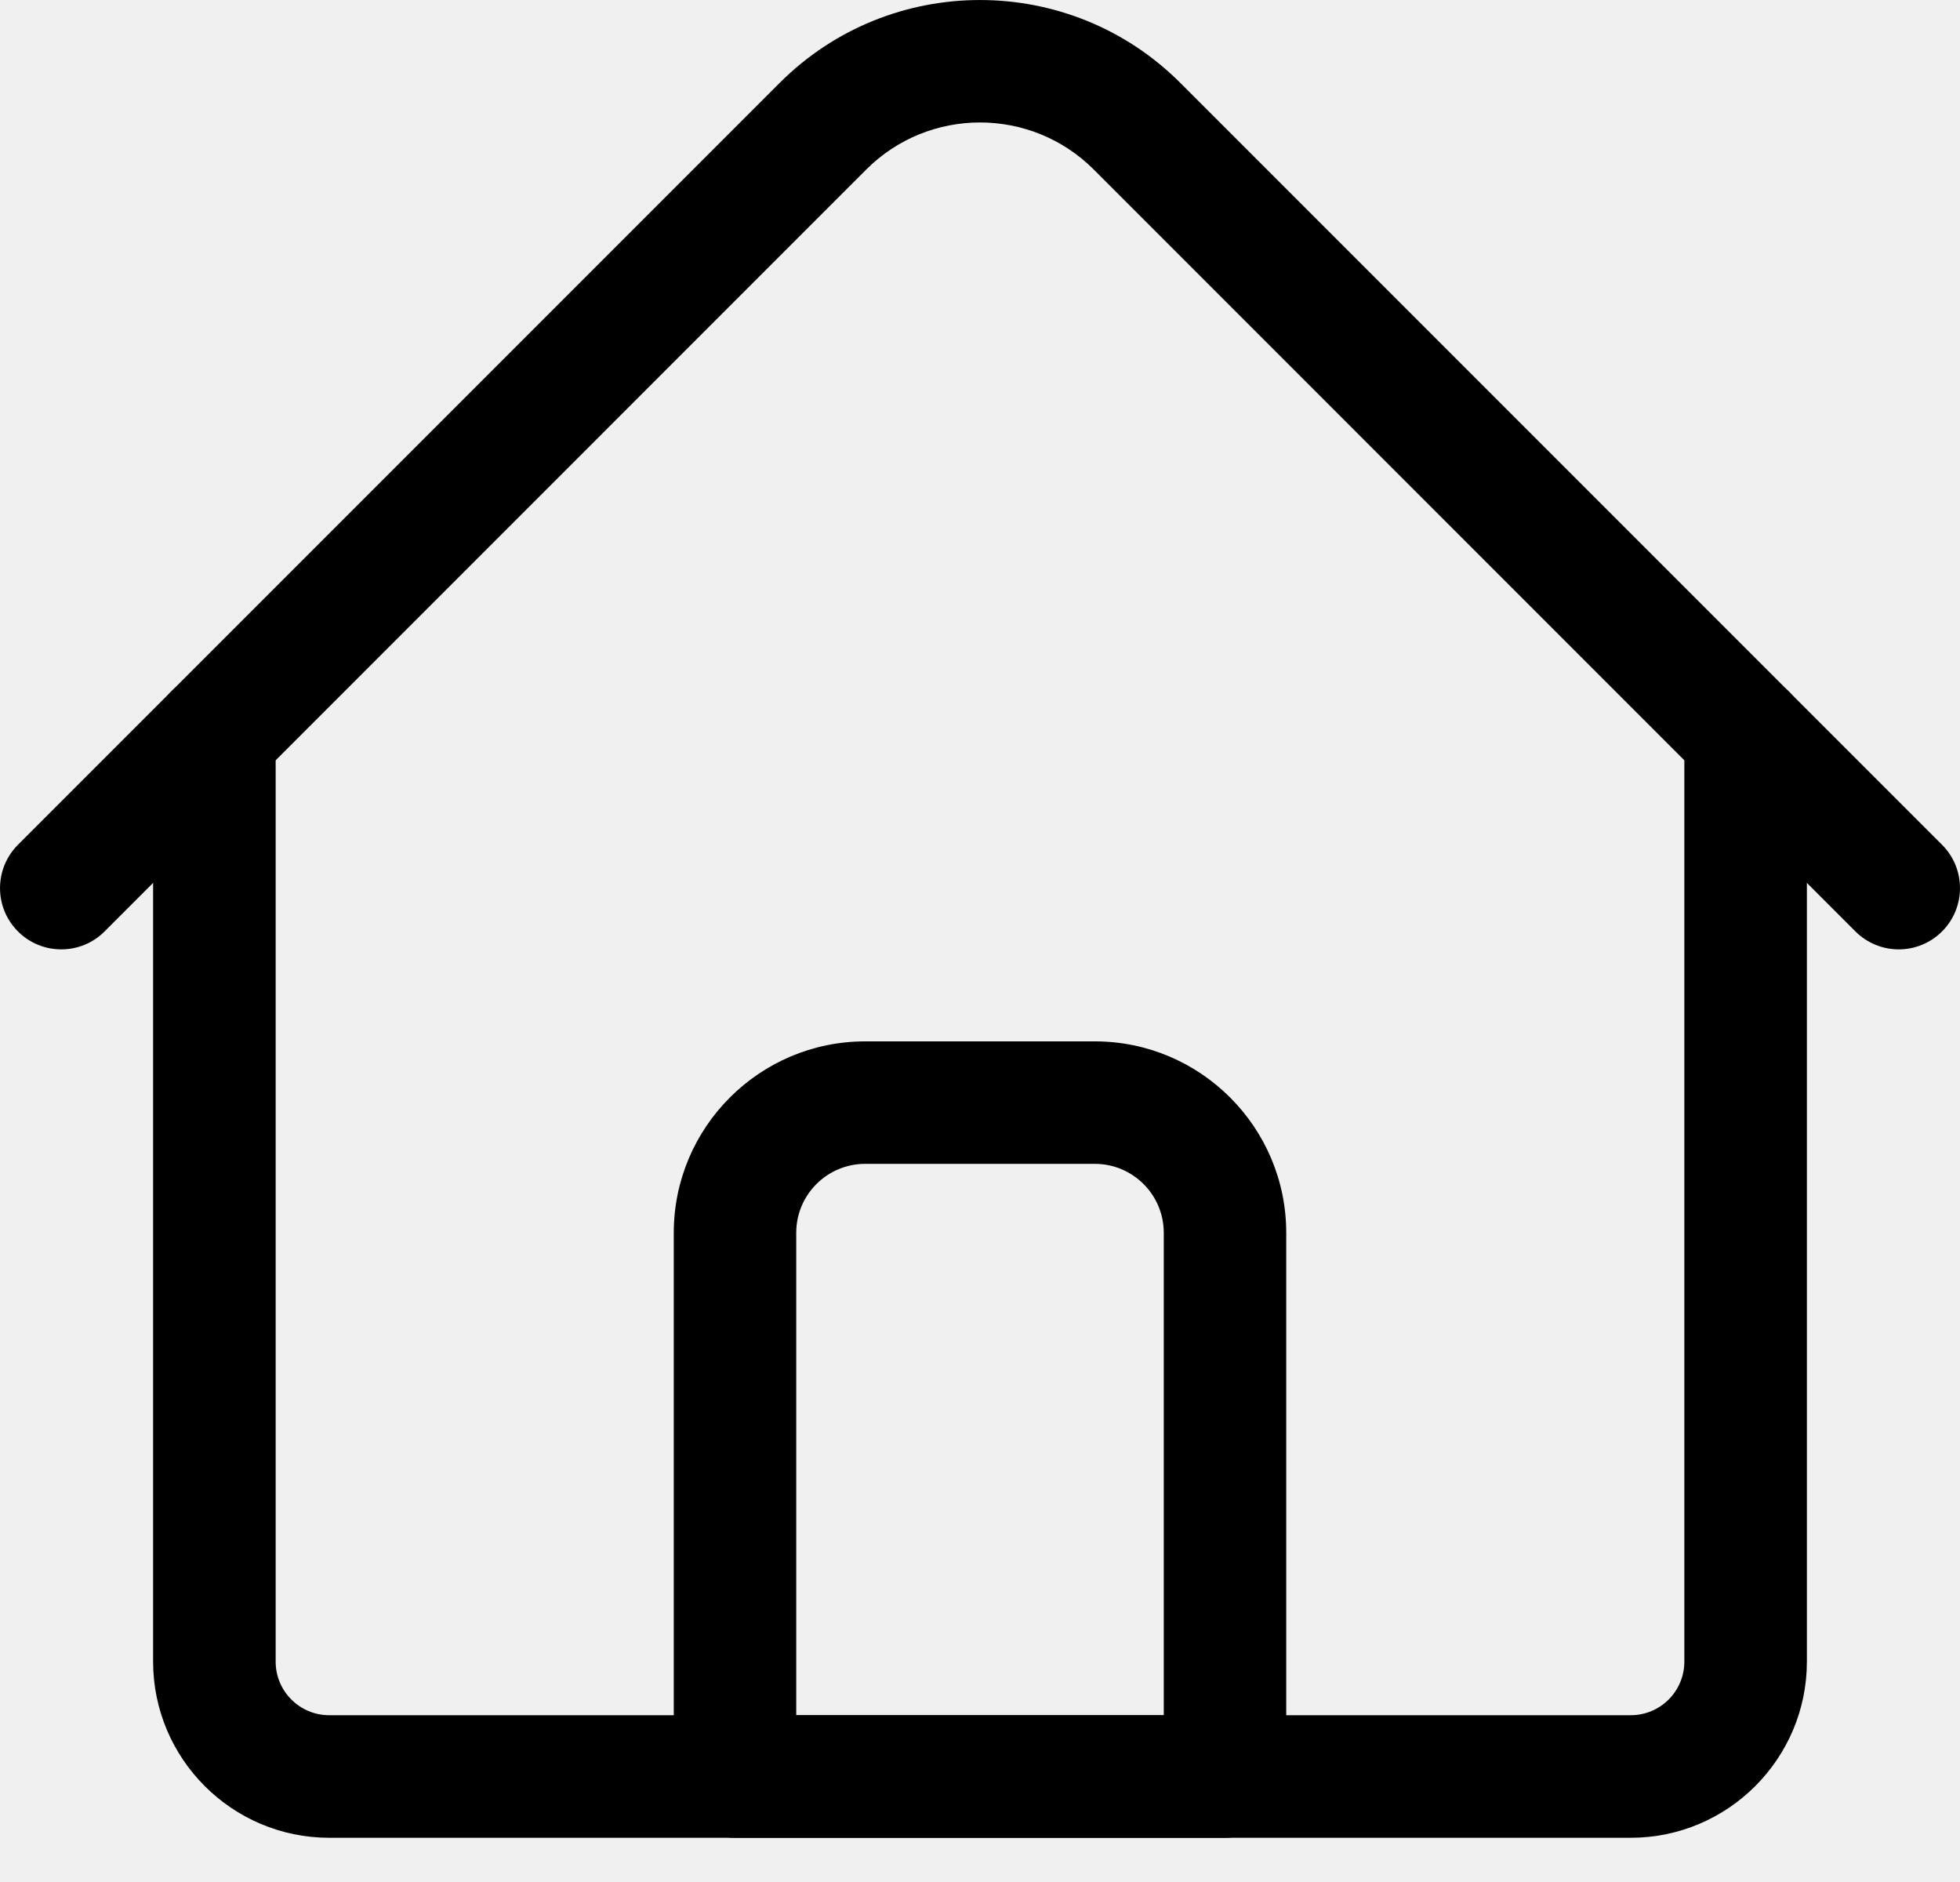
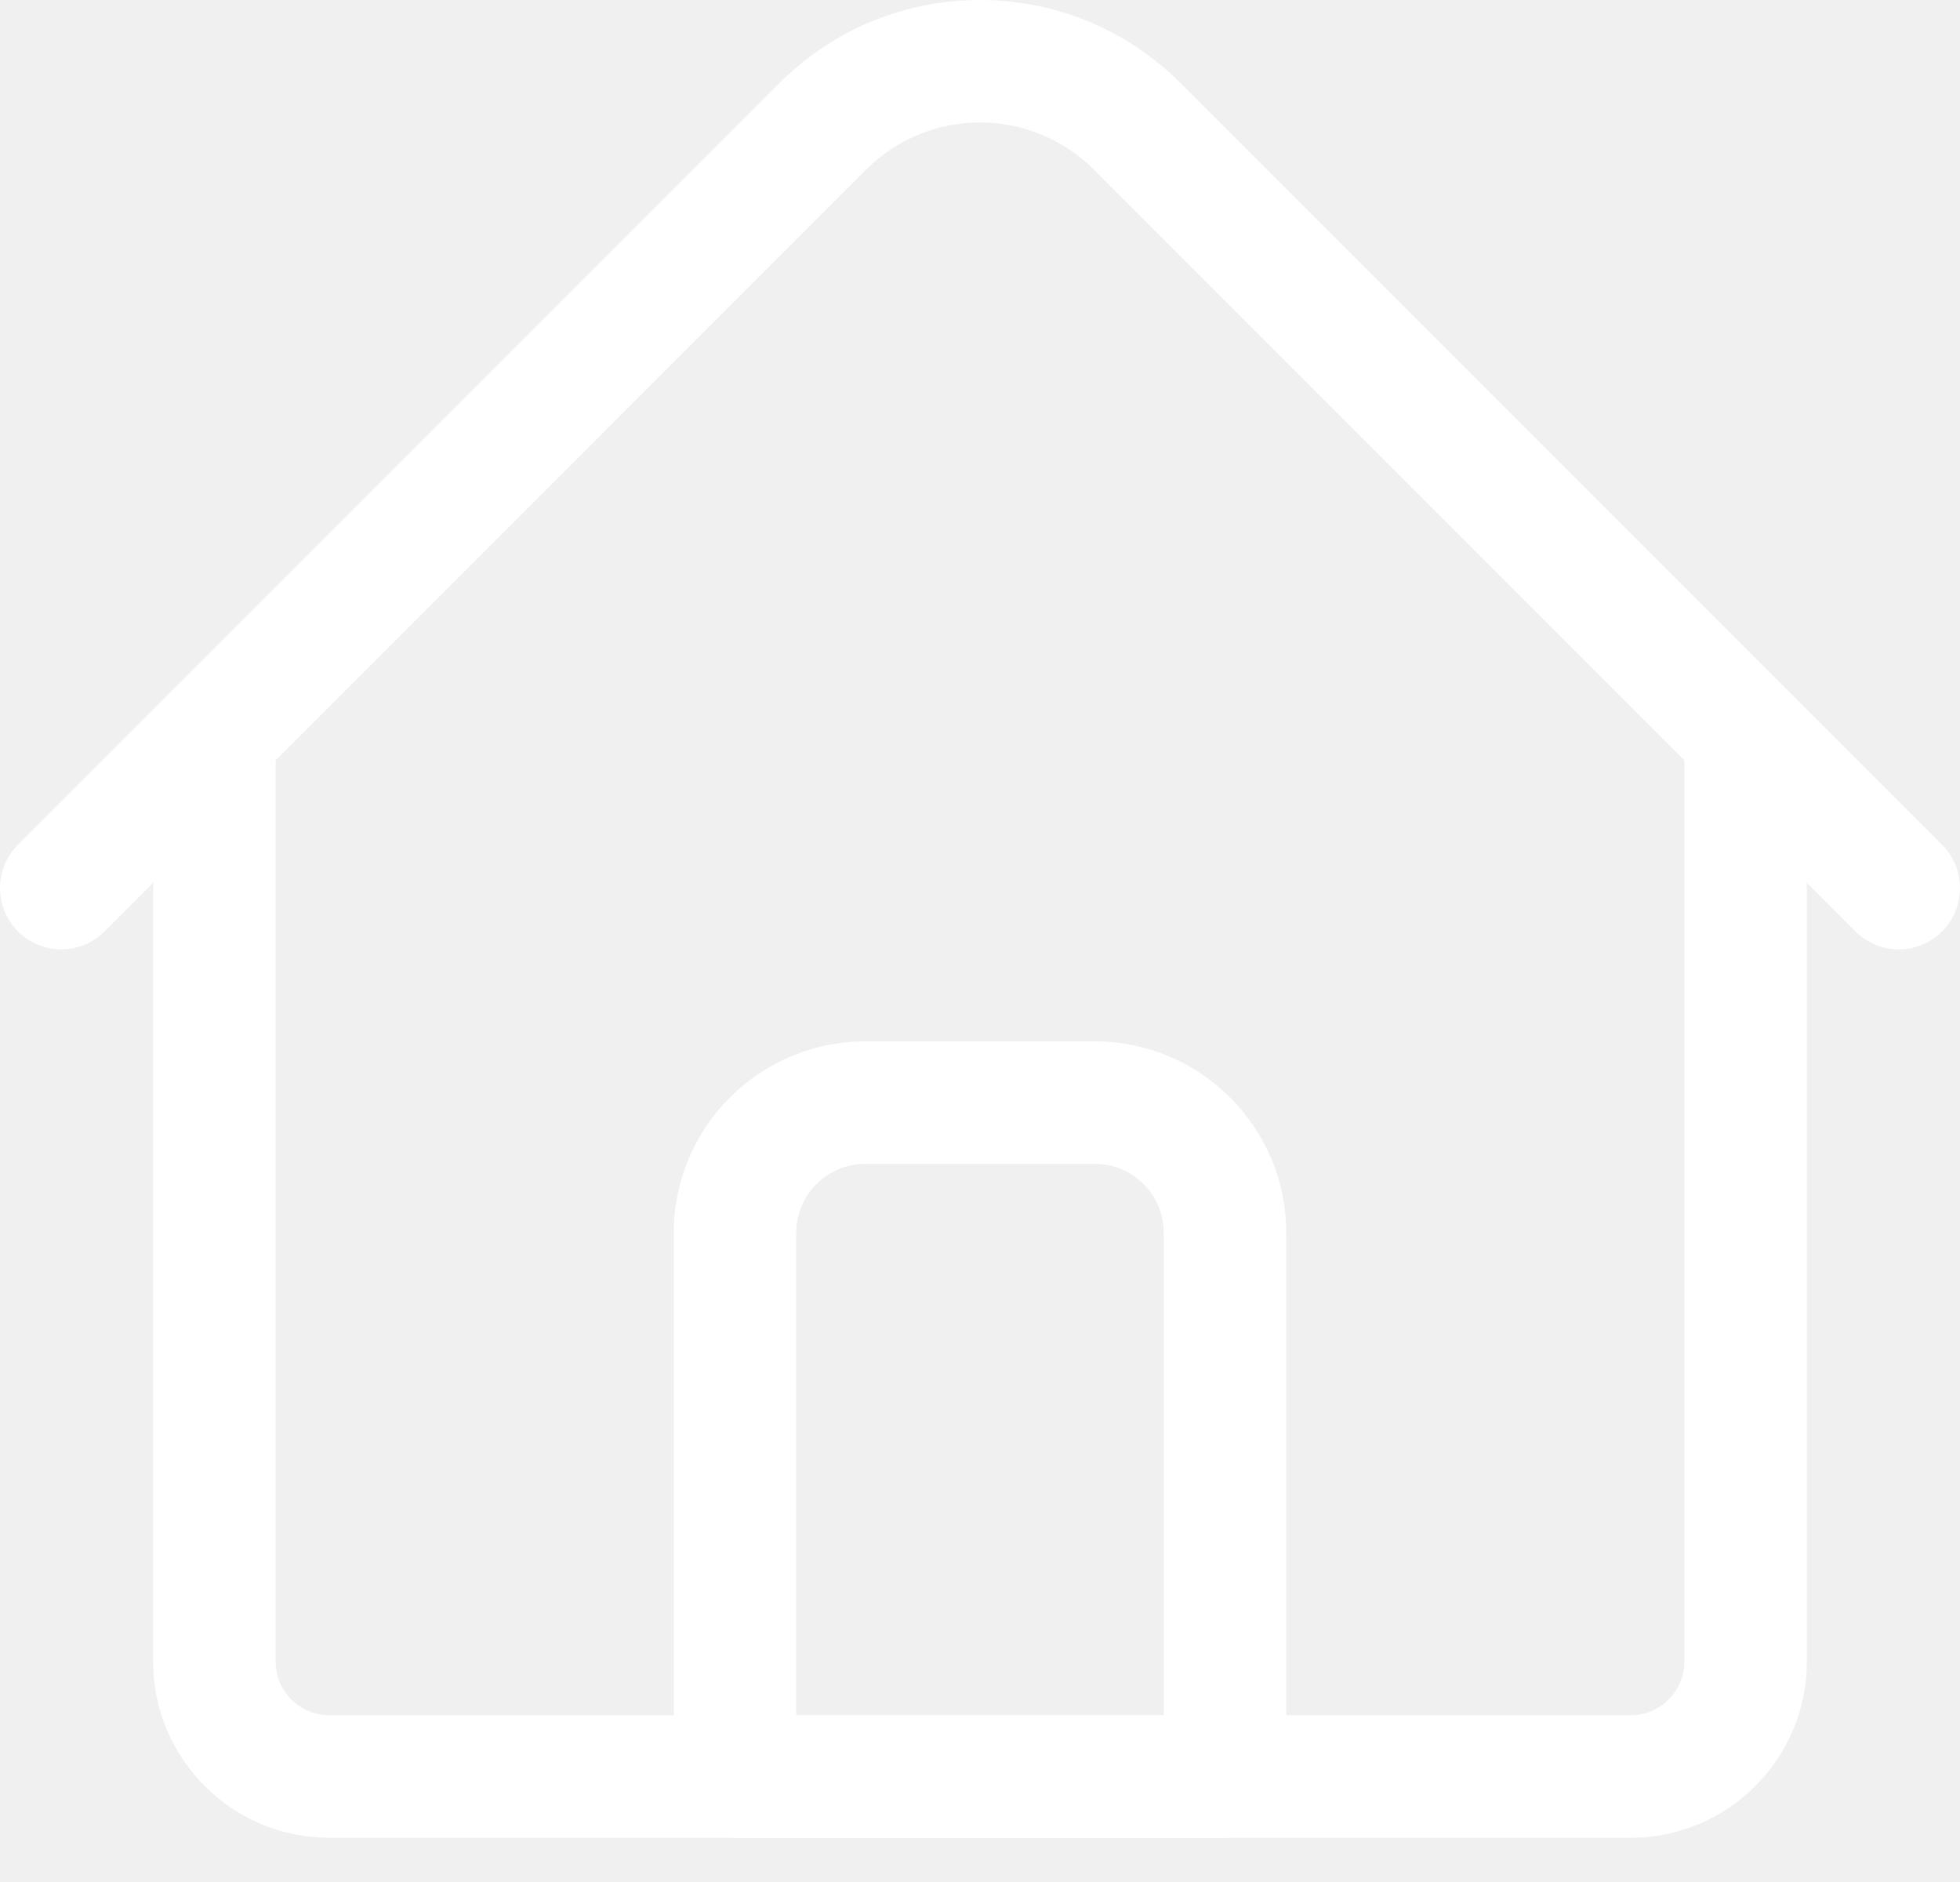
<svg xmlns="http://www.w3.org/2000/svg" width="25" height="24" viewBox="0 0 25 24" fill="none">
-   <path d="M20.801 23.436H4.199C2.961 23.436 1.953 22.428 1.953 21.19V9.372C1.953 8.941 2.303 8.591 2.734 8.591C3.166 8.591 3.516 8.941 3.516 9.372V21.19C3.516 21.567 3.822 21.873 4.199 21.873H20.801C21.178 21.873 21.484 21.567 21.484 21.19V9.372C21.484 8.941 21.834 8.591 22.266 8.591C22.697 8.591 23.047 8.941 23.047 9.372V21.19C23.047 22.428 22.039 23.436 20.801 23.436Z" fill="black" />
-   <path d="M24.219 12.107C24.019 12.107 23.819 12.03 23.666 11.878L13.95 2.161C13.15 1.362 11.85 1.362 11.05 2.161L1.334 11.878C1.029 12.183 0.534 12.183 0.229 11.878C-0.076 11.573 -0.076 11.078 0.229 10.773L9.945 1.057C11.354 -0.352 13.646 -0.352 15.055 1.057L24.771 10.773C25.076 11.078 25.076 11.573 24.771 11.878C24.619 12.03 24.419 12.107 24.219 12.107V12.107Z" fill="black" />
-   <path d="M15.625 23.436H9.375C8.944 23.436 8.594 23.086 8.594 22.655V15.721C8.594 14.375 9.689 13.28 11.035 13.28H13.965C15.311 13.28 16.406 14.375 16.406 15.721V22.655C16.406 23.086 16.056 23.436 15.625 23.436ZM10.156 21.873H14.844V15.721C14.844 15.236 14.45 14.842 13.965 14.842H11.035C10.55 14.842 10.156 15.236 10.156 15.721V21.873Z" fill="black" />
+   <path d="M20.801 23.436H4.199C2.961 23.436 1.953 22.428 1.953 21.19V9.372C1.953 8.941 2.303 8.591 2.734 8.591C3.166 8.591 3.516 8.941 3.516 9.372V21.19C3.516 21.567 3.822 21.873 4.199 21.873H20.801C21.178 21.873 21.484 21.567 21.484 21.19V9.372C21.484 8.941 21.834 8.591 22.266 8.591C22.697 8.591 23.047 8.941 23.047 9.372V21.19C23.047 22.428 22.039 23.436 20.801 23.436Z" fill="white" />
+   <path d="M24.219 12.107C24.019 12.107 23.819 12.03 23.666 11.878L13.95 2.161C13.15 1.362 11.85 1.362 11.05 2.161L1.334 11.878C1.029 12.183 0.534 12.183 0.229 11.878C-0.076 11.573 -0.076 11.078 0.229 10.773L9.945 1.057C11.354 -0.352 13.646 -0.352 15.055 1.057L24.771 10.773C25.076 11.078 25.076 11.573 24.771 11.878C24.619 12.03 24.419 12.107 24.219 12.107V12.107Z" fill="white" />
+   <path d="M15.625 23.436H9.375C8.944 23.436 8.594 23.086 8.594 22.655V15.721C8.594 14.375 9.689 13.28 11.035 13.28H13.965C15.311 13.28 16.406 14.375 16.406 15.721V22.655C16.406 23.086 16.056 23.436 15.625 23.436ZM10.156 21.873H14.844V15.721C14.844 15.236 14.45 14.842 13.965 14.842H11.035C10.55 14.842 10.156 15.236 10.156 15.721V21.873Z" fill="white" />
</svg>
